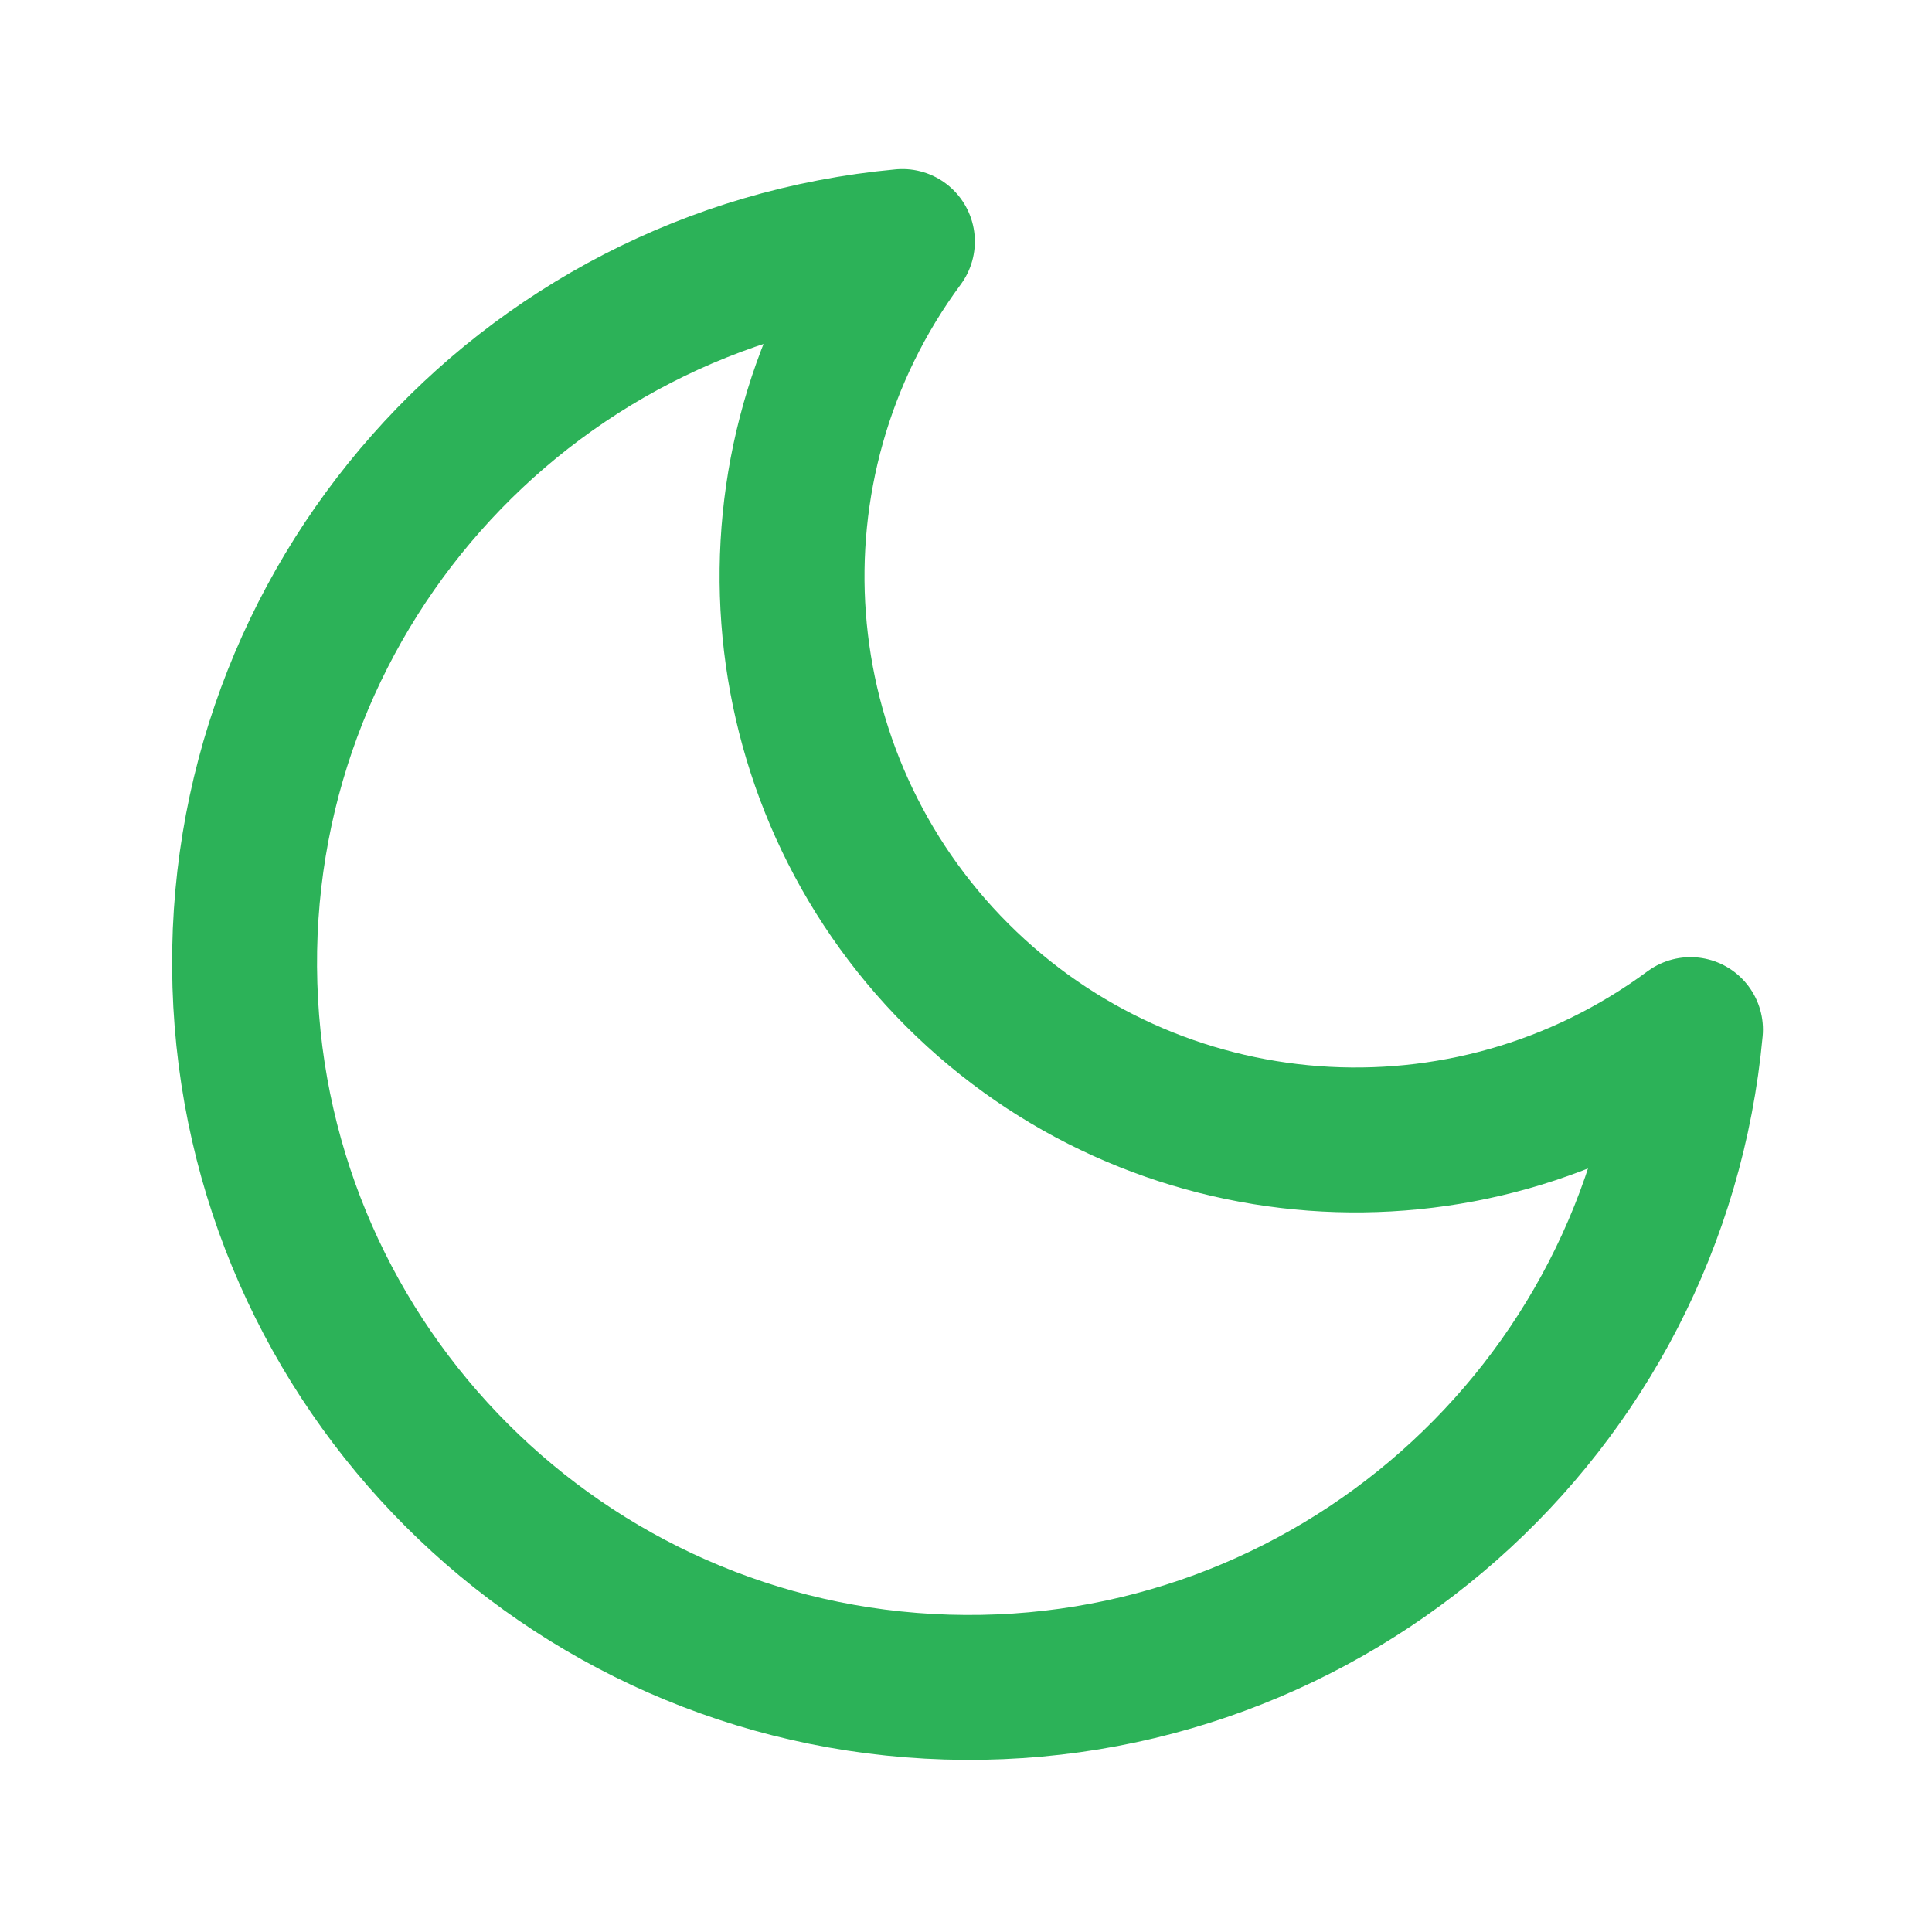
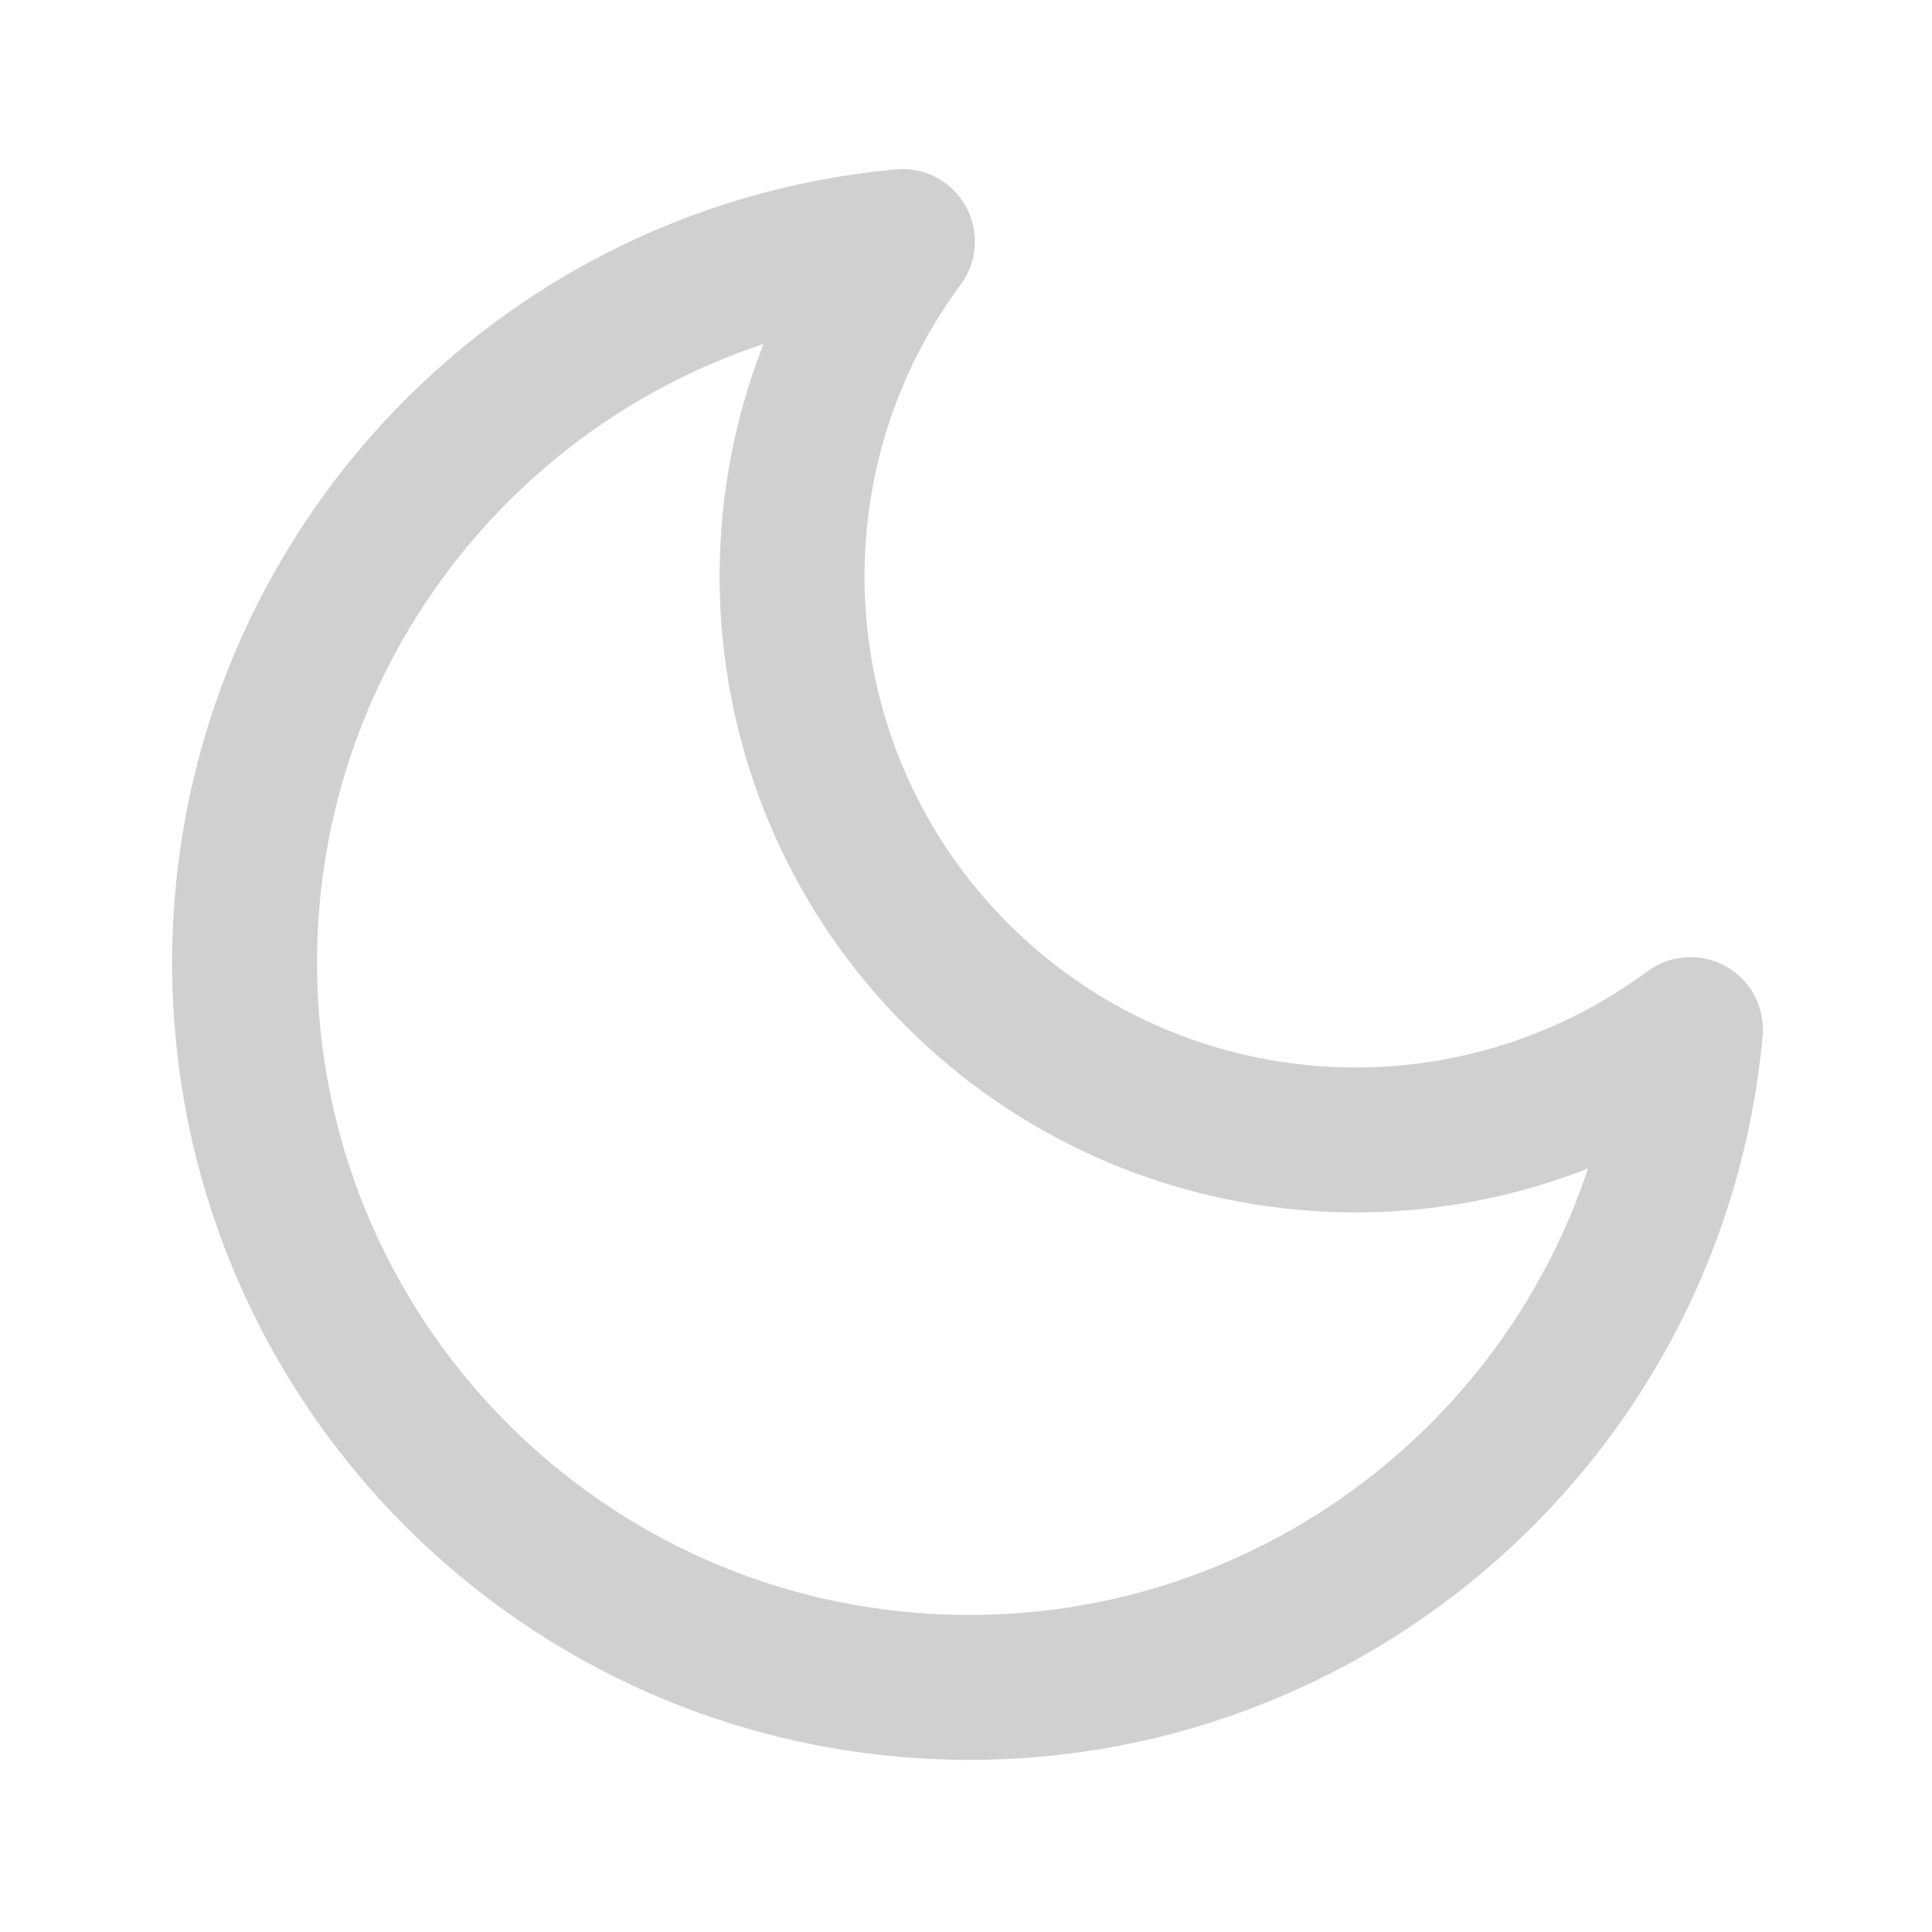
- <svg xmlns="http://www.w3.org/2000/svg" viewBox="0 0 24 24" fill="none" stroke="#2cb258" stroke-width="1.8" stroke-linecap="round" stroke-linejoin="round">
+ <svg xmlns="http://www.w3.org/2000/svg" viewBox="0 0 24 24" fill="none" stroke="#D0D0D0" stroke-width="1.8" stroke-linecap="round" stroke-linejoin="round">
  <path d="M21 12.79A9 9 0 1 1 11.21 3 7 7 0 0 0 21 12.79z" />
</svg>
